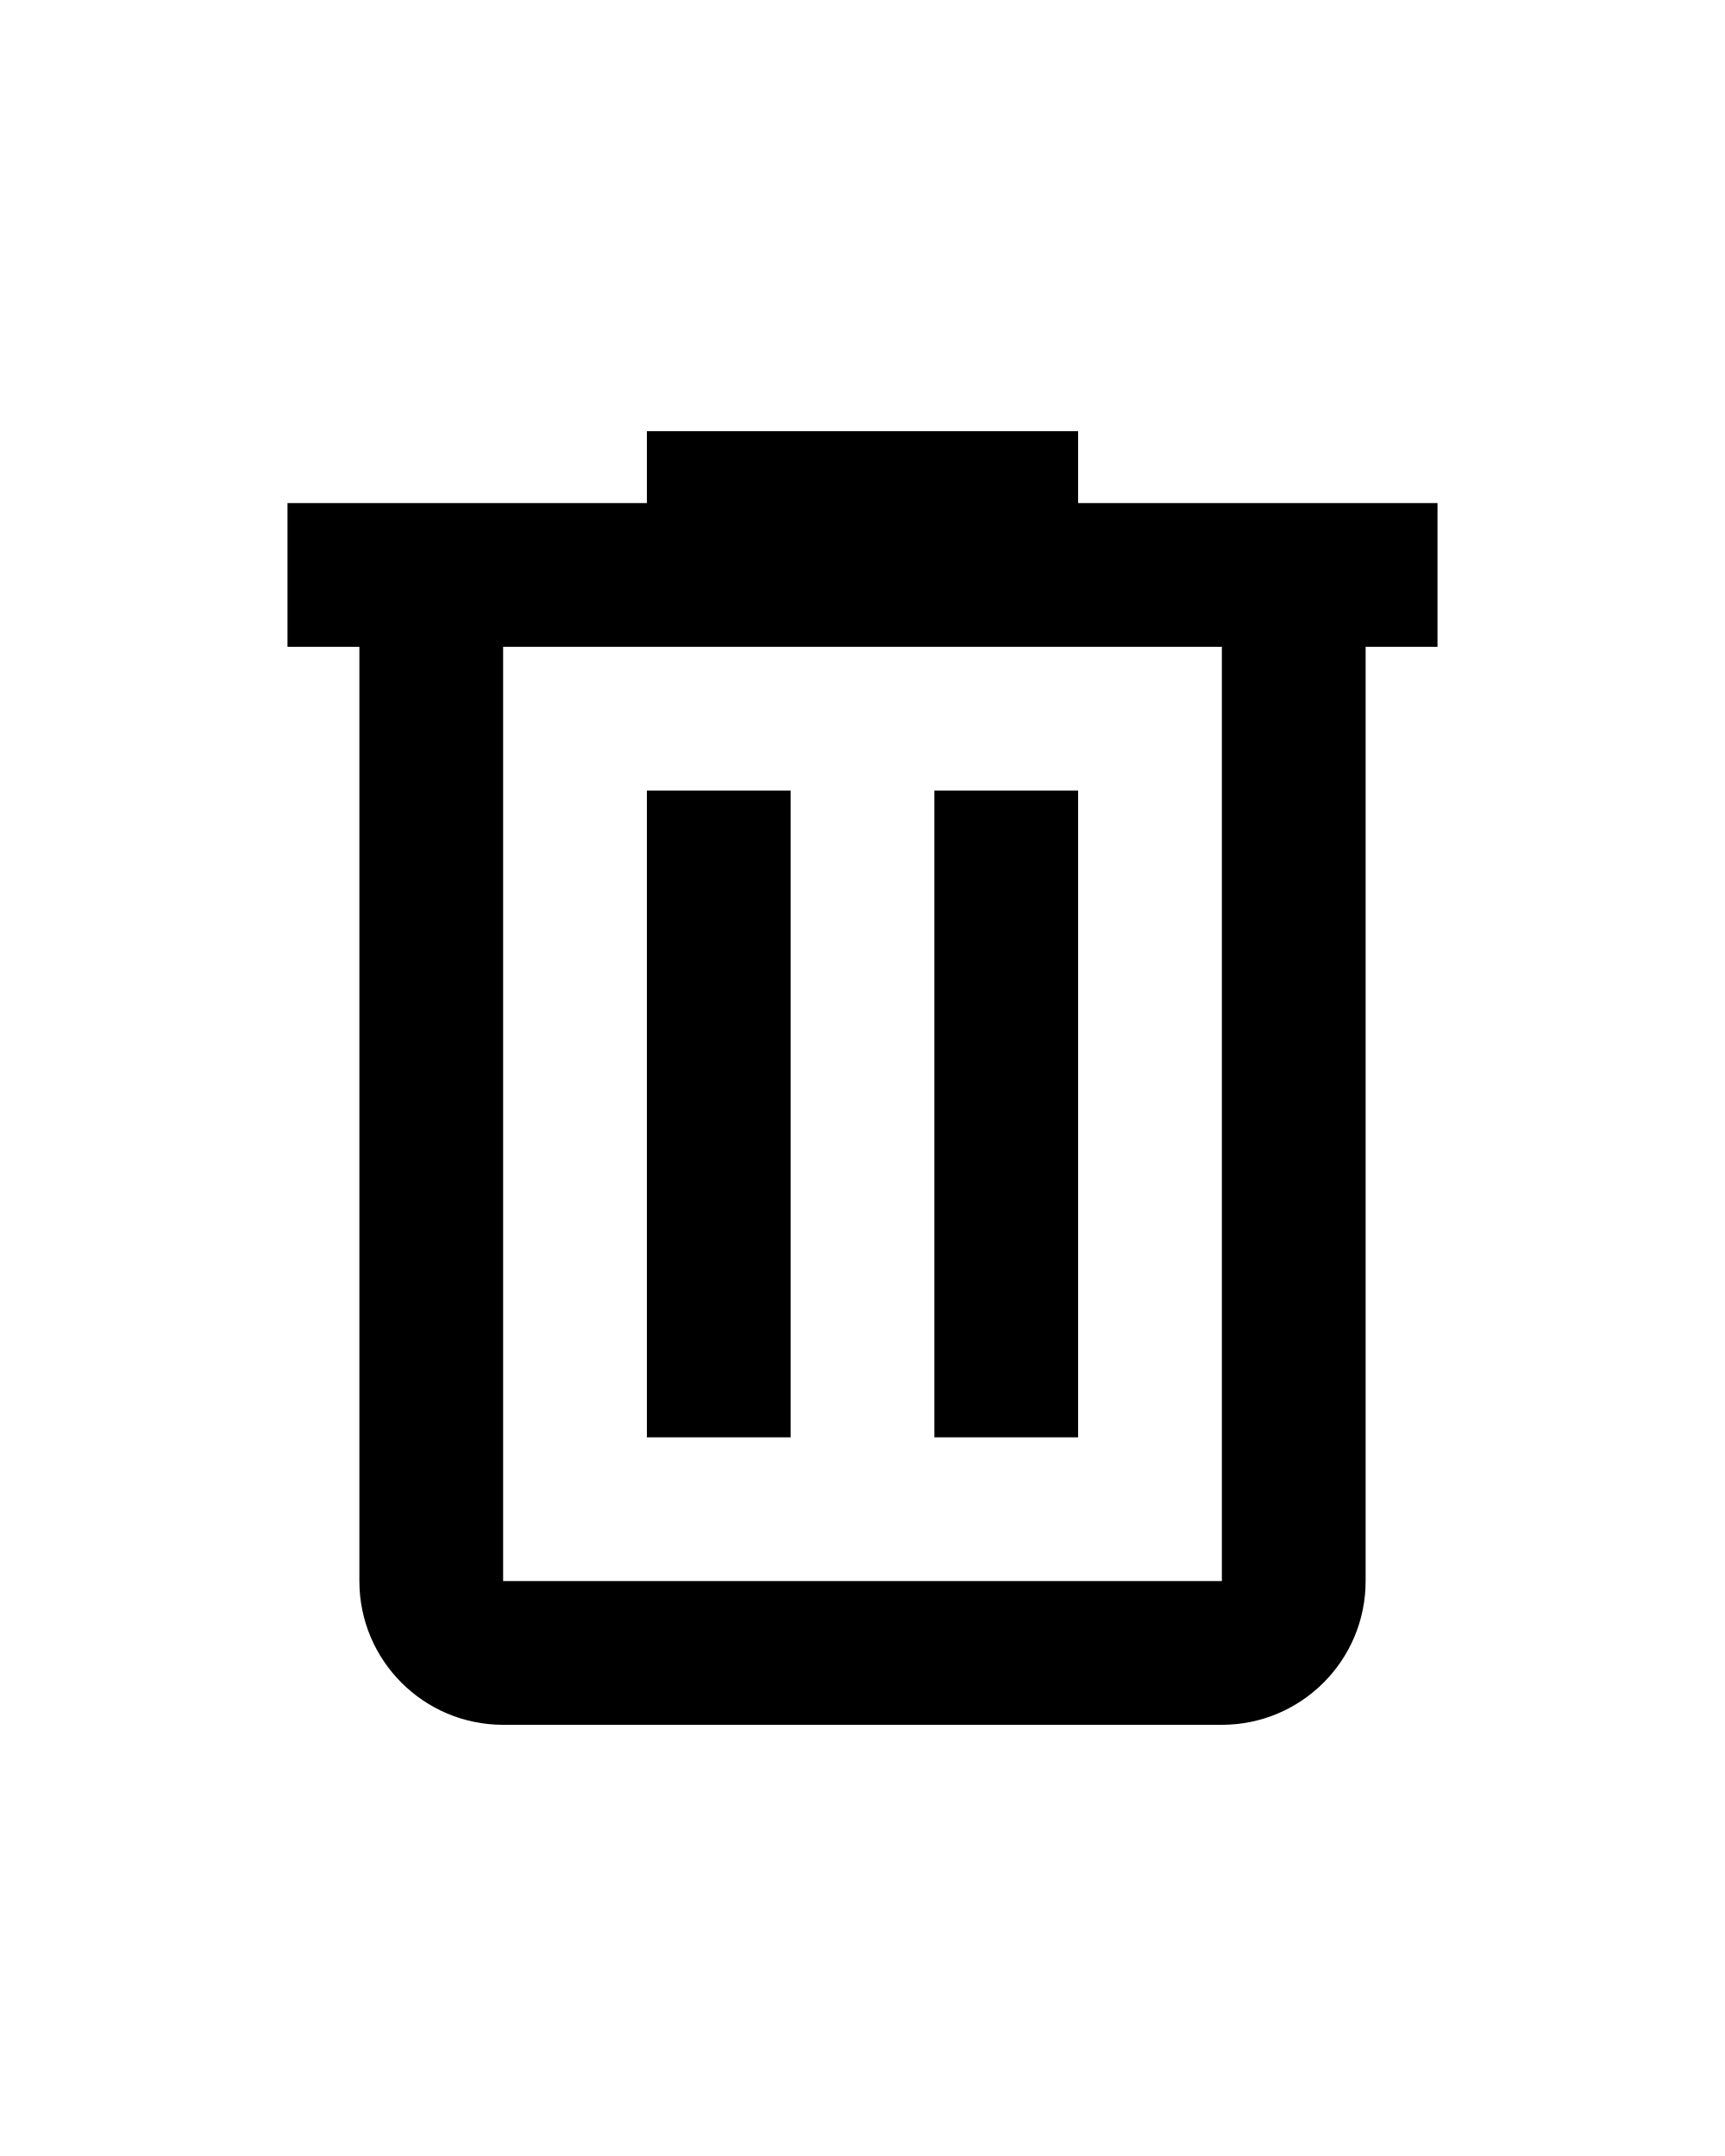
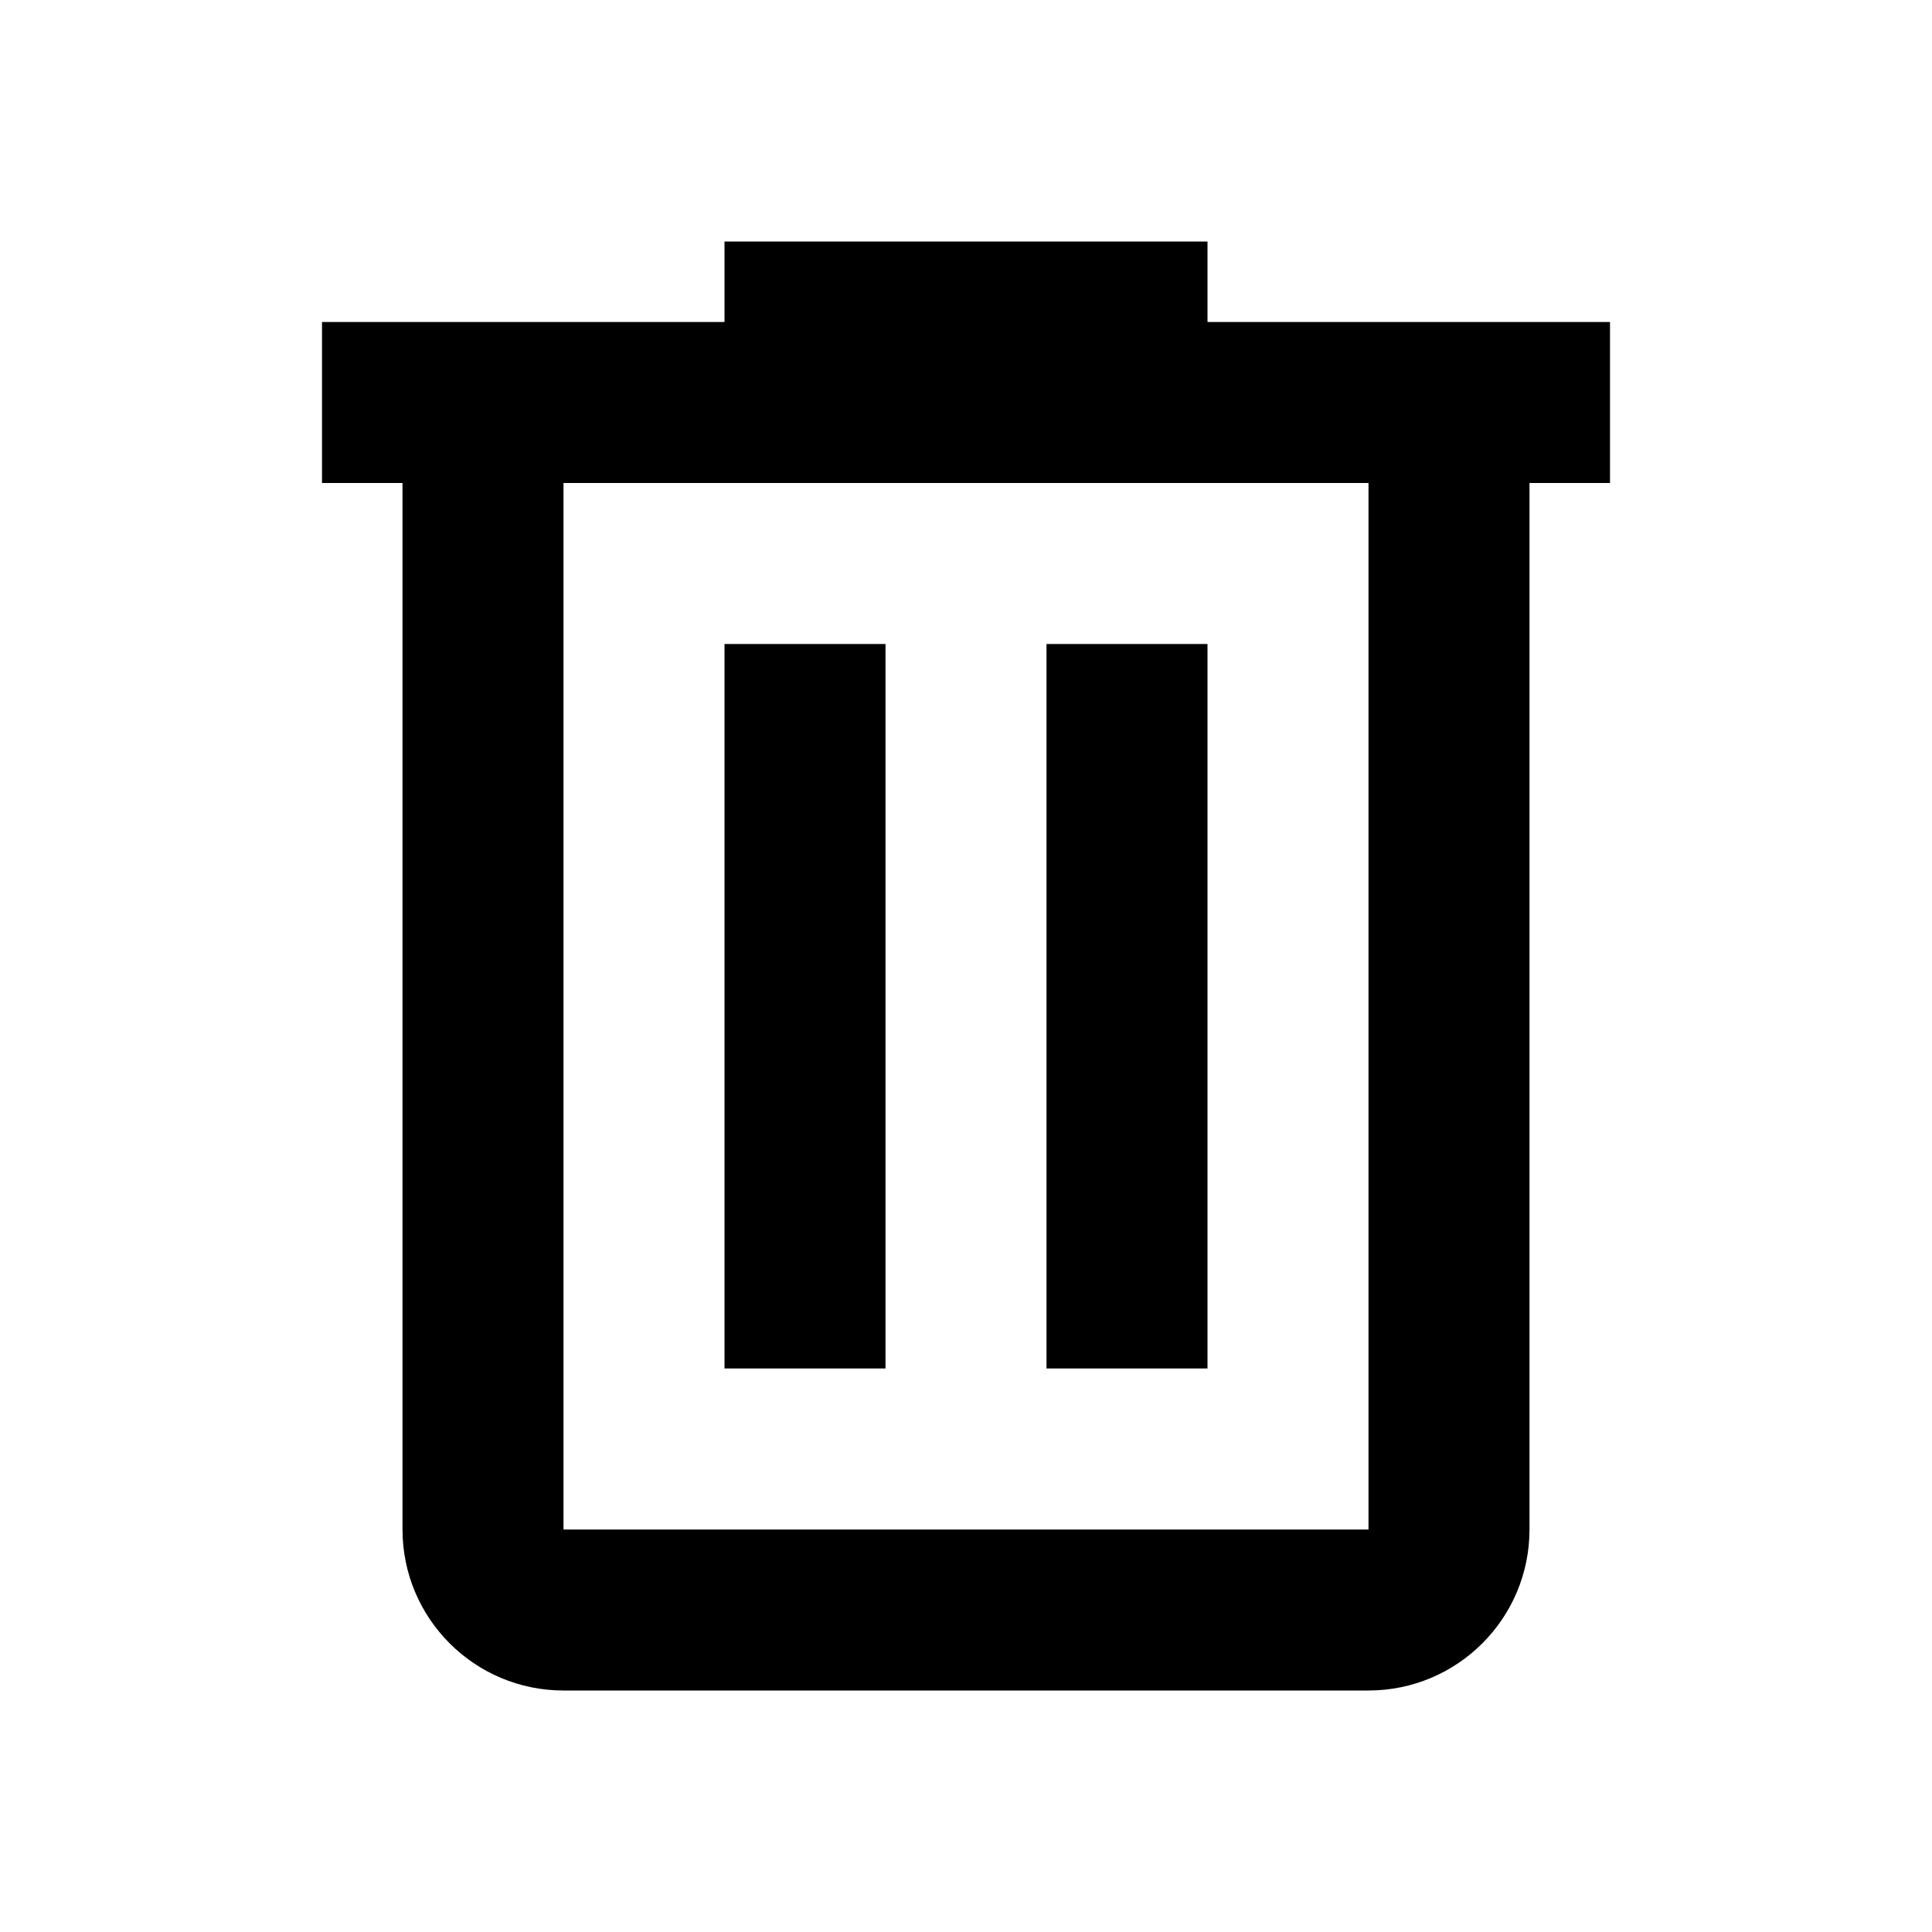
- <svg xmlns="http://www.w3.org/2000/svg" width="20" height="25" viewBox="0 0 24 24">
+ <svg xmlns="http://www.w3.org/2000/svg" height="30" viewBox="0 0 24 24">
  <path d="M9,3V4H4V6H5V19A2,2 0 0,0 7,21H17A2,2 0 0,0 19,19V6H20V4H15V3H9M7,6H17V19H7V6M9,8V17H11V8H9M13,8V17H15V8H13Z" />
</svg>
